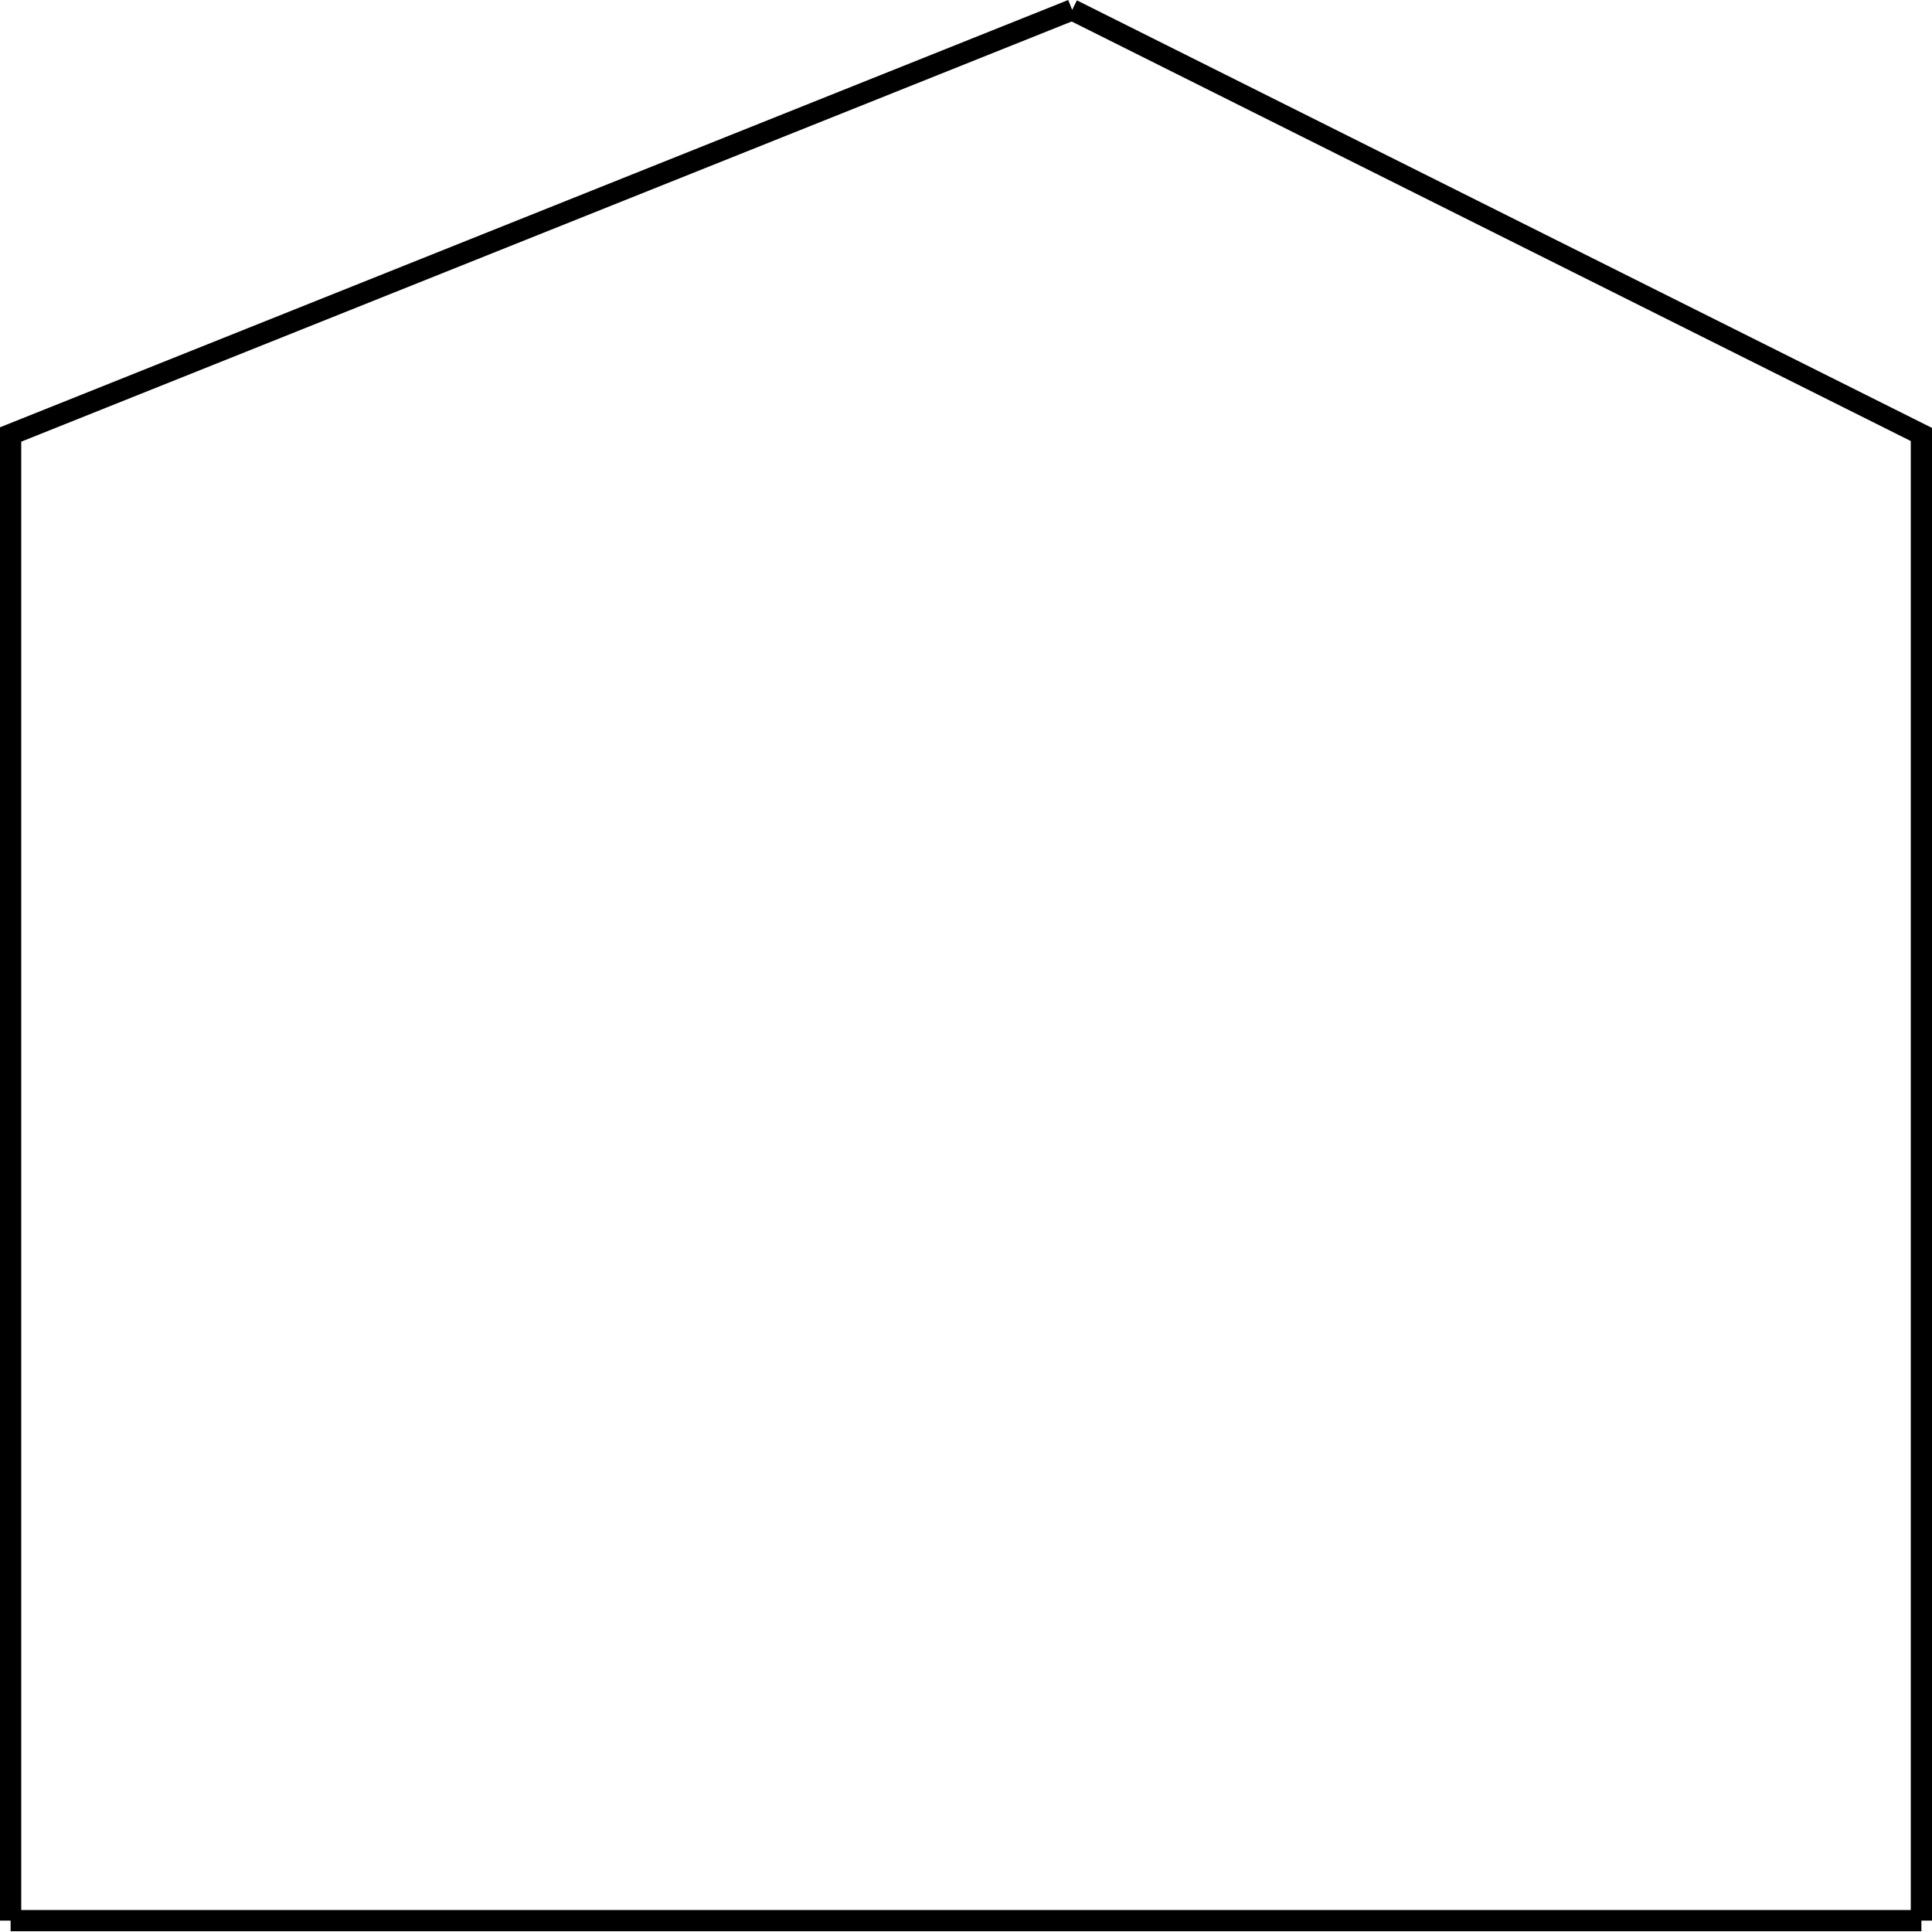
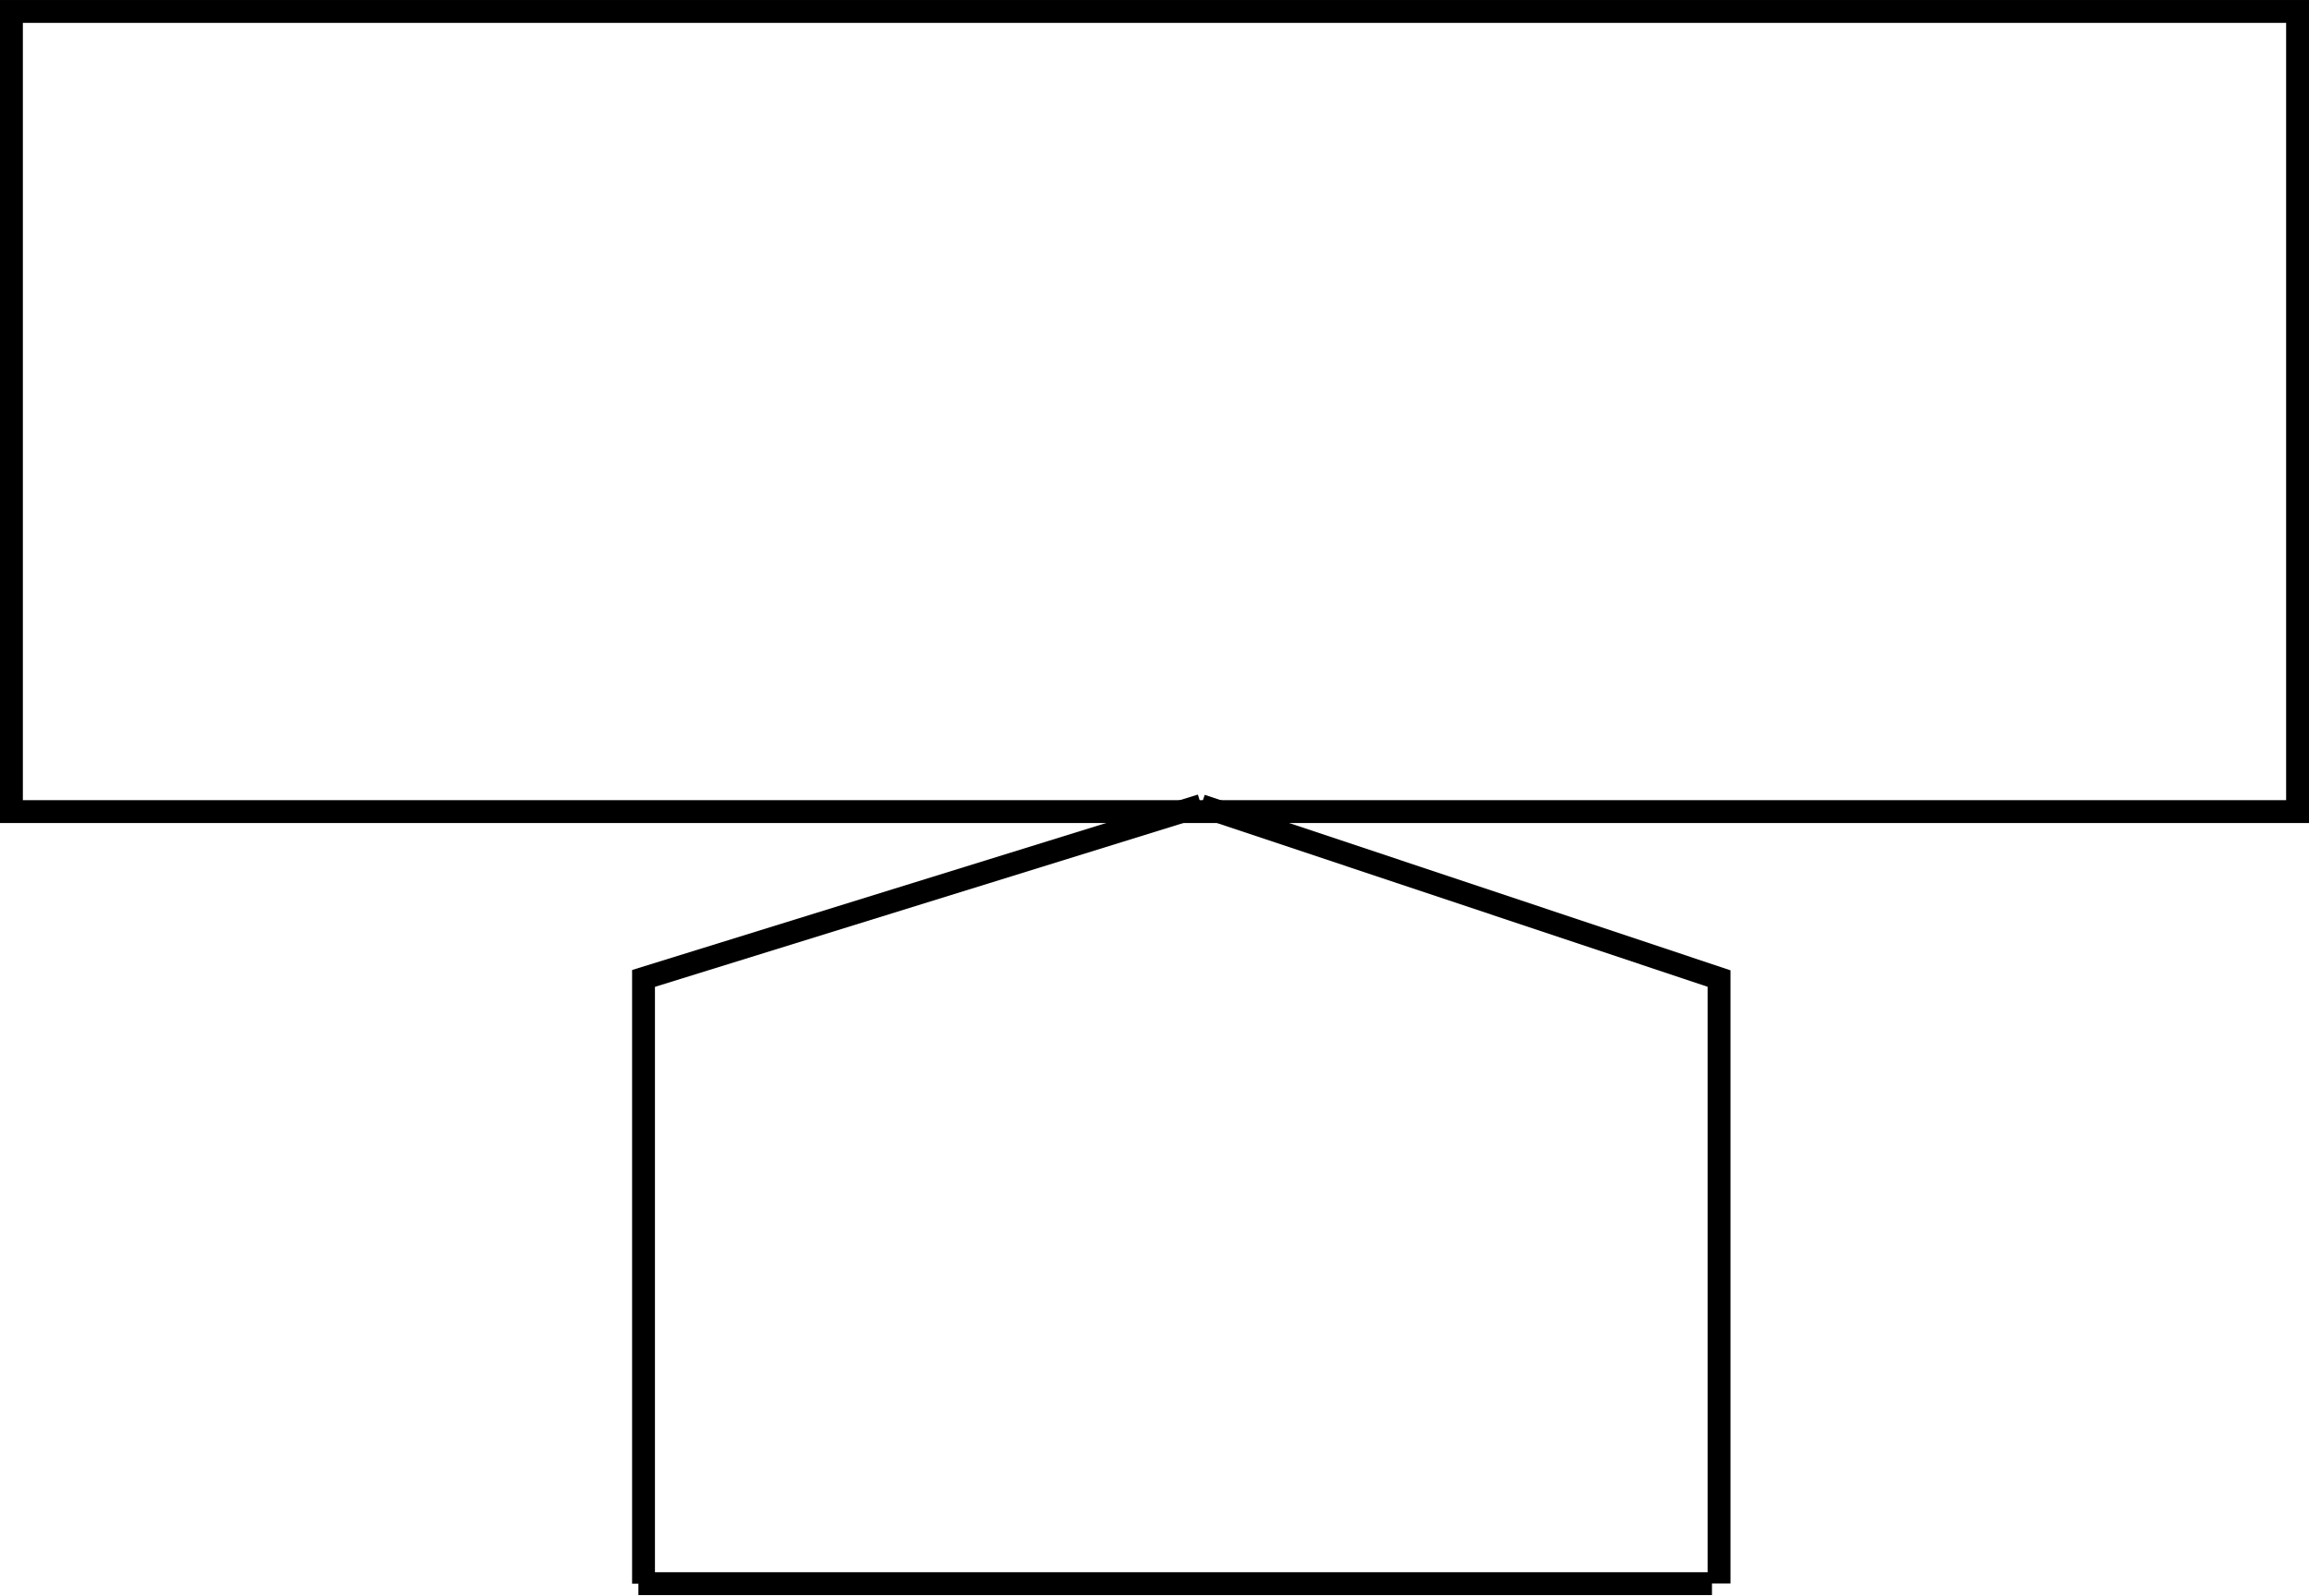
- <svg xmlns="http://www.w3.org/2000/svg" width="25.682mm" height="25.672mm" viewBox="0 0 91 90.964" id="svg2" version="1.1">
+ <svg xmlns="http://www.w3.org/2000/svg" width="28.504mm" height="19.691mm" viewBox="0 0 101 69.771" id="svg2" version="1.1">
  <defs id="defs4" />
-   <g id="layer1" transform="translate(-579.5,-361.8979)">
-     <path style="fill:none;fill-rule:evenodd;stroke:#000000;stroke-width:1px;stroke-linecap:butt;stroke-linejoin:miter;stroke-opacity:1" d="m 630,362.362 -50,20 3e-5,70" id="path3359" />
-     <path style="fill:none;fill-rule:evenodd;stroke:#000000;stroke-width:1px;stroke-linecap:butt;stroke-linejoin:miter;stroke-opacity:1" d="m 580,452.362 90,0" id="path3361" />
-     <path style="fill:none;fill-rule:evenodd;stroke:#000000;stroke-width:1px;stroke-linecap:butt;stroke-linejoin:miter;stroke-opacity:1" d="m 670,452.362 0,-70 -40,-20" id="path3363" />
+   <g id="layer1" transform="translate(-529.5001,-326.8622)">
+     <path style="fill:none;fill-rule:evenodd;stroke:#000000;stroke-width:1;stroke-linecap:butt;stroke-linejoin:miter;stroke-miterlimit:4;stroke-dasharray:none;stroke-opacity:1" d="m 582.045,362.095 -24.396,7.564 2e-5,26.475" id="path3359" />
+     <path style="fill:none;fill-rule:evenodd;stroke:#000000;stroke-width:1;stroke-linecap:butt;stroke-linejoin:miter;stroke-miterlimit:4;stroke-dasharray:none;stroke-opacity:1" d="m 557.425,396.133 46.96,0" id="path3361" />
+     <path style="fill:none;fill-rule:evenodd;stroke:#000000;stroke-width:1;stroke-linecap:butt;stroke-linejoin:miter;stroke-miterlimit:4;stroke-dasharray:none;stroke-opacity:1" d="m 604.694,396.126 0,-26.462 -22.655,-7.561" id="path3363" />
+     <rect style="fill:none;fill-opacity:1;stroke:#000000;stroke-width:1;stroke-miterlimit:4;stroke-dasharray:none;stroke-opacity:1" id="rect3337" width="100" height="35" x="530" y="327.362" />
  </g>
</svg>
